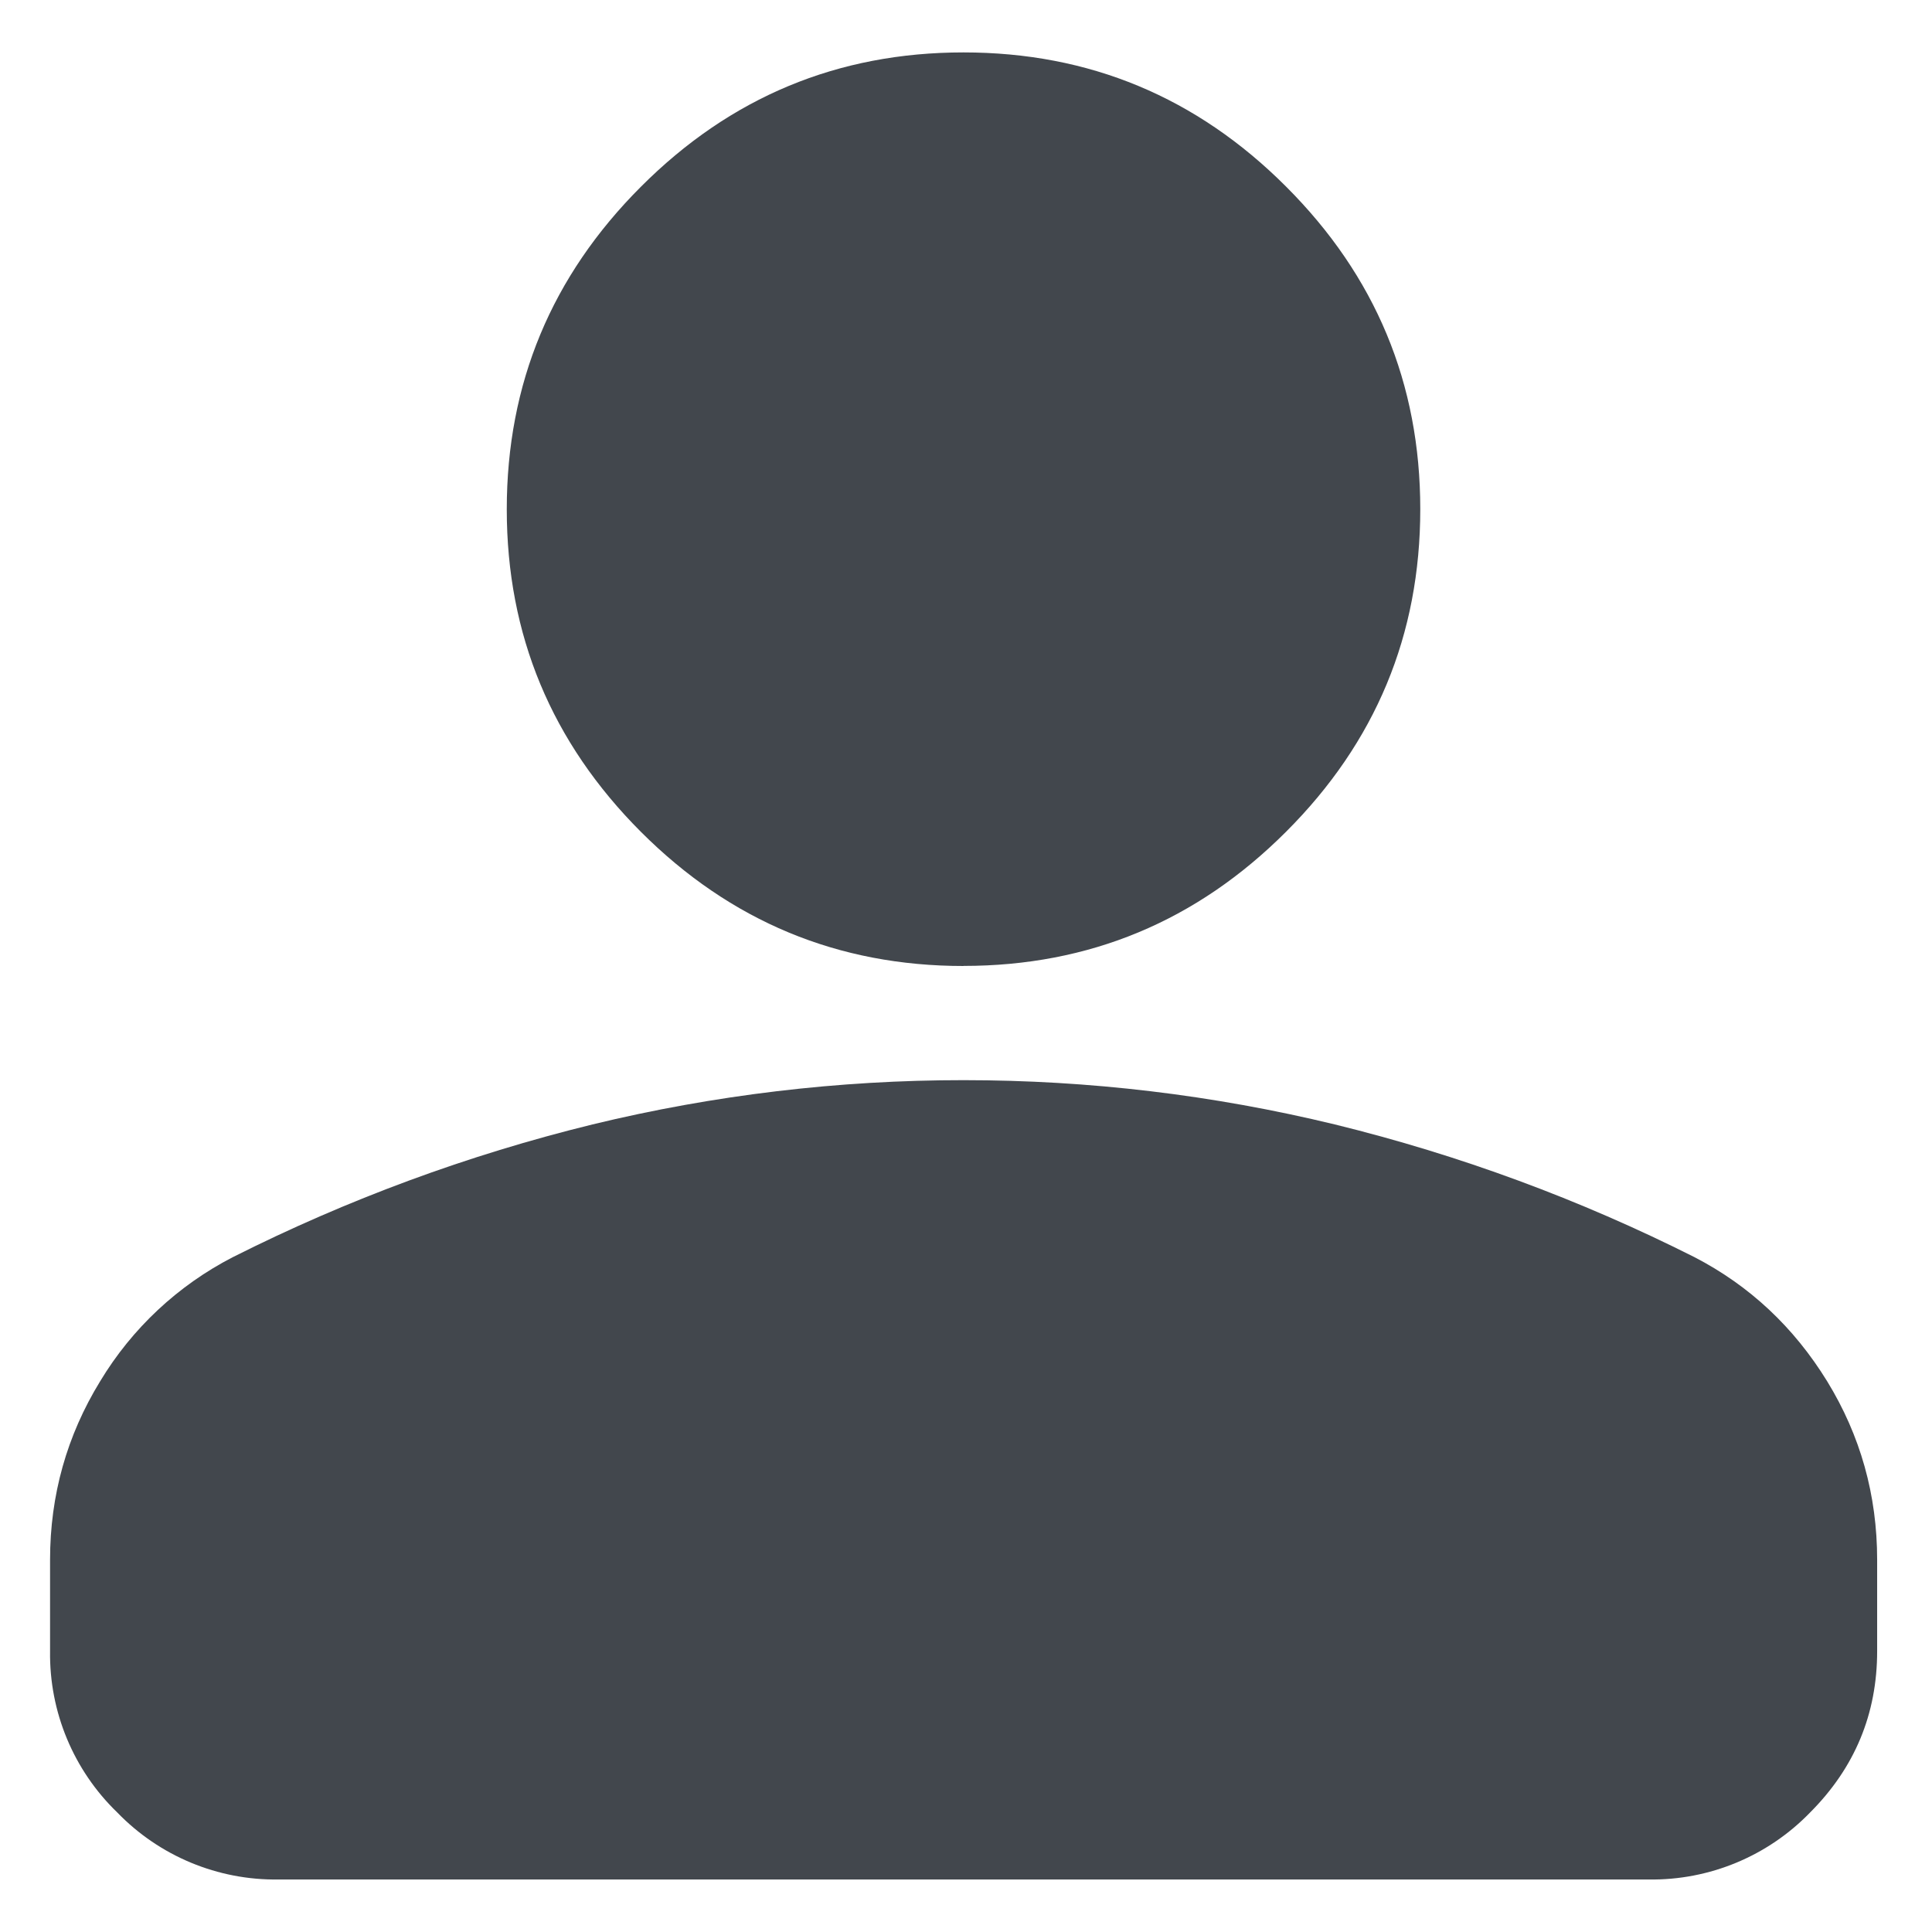
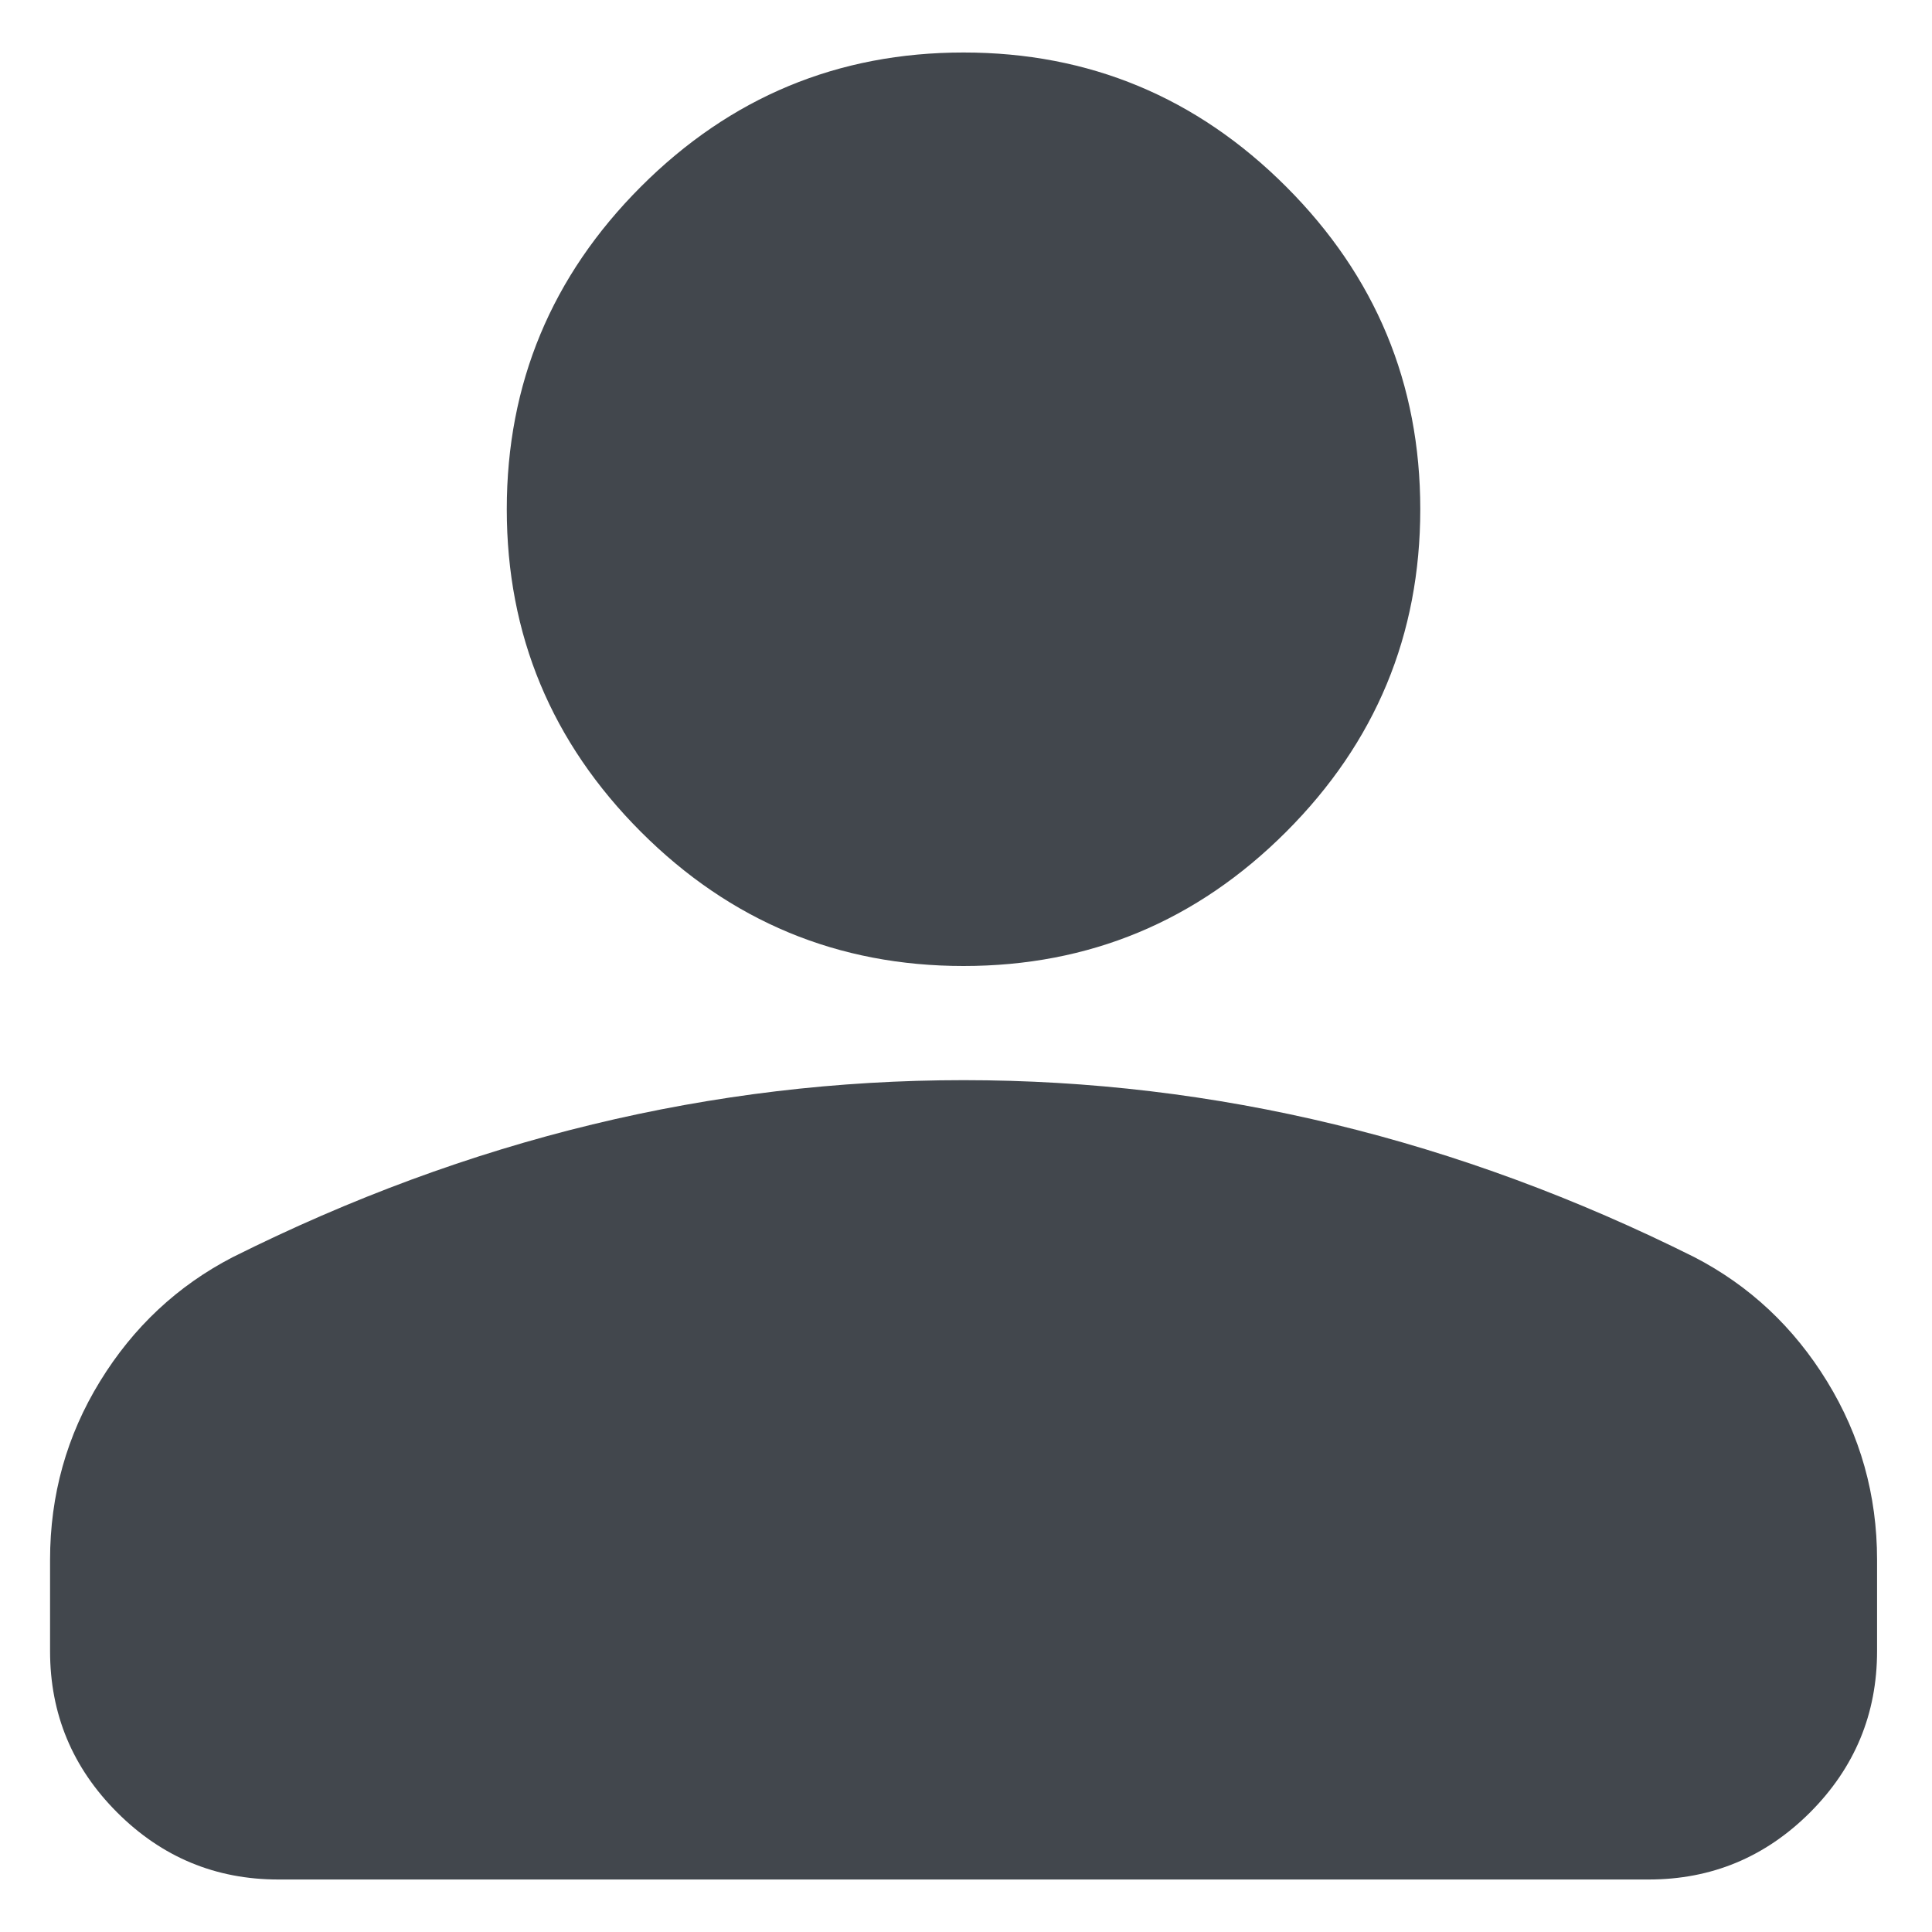
- <svg xmlns="http://www.w3.org/2000/svg" width="23" height="23" fill="none">
-   <path d="M11.47 11.5c-1.495 0-2.775-.532-3.84-1.597-1.064-1.065-1.597-2.345-1.597-3.84 0-1.496.533-2.776 1.597-3.84C8.695 1.156 9.975.624 11.47.624c1.496 0 2.776.532 3.84 1.597 1.066 1.065 1.598 2.345 1.598 3.84 0 1.496-.532 2.776-1.597 3.84-1.065 1.066-2.345 1.598-3.84 1.598zM3.315 22.375a2.617 2.617 0 01-1.919-.798 2.619 2.619 0 01-.8-1.92v-1.088c0-.77.2-1.479.596-2.125a3.962 3.962 0 011.58-1.478 20.21 20.21 0 014.282-1.58 18.708 18.708 0 014.418-.527c1.495 0 2.968.176 4.418.527a20.21 20.21 0 014.282 1.58c.657.34 1.183.833 1.58 1.478.396.646.595 1.354.595 2.125v1.087c0 .748-.266 1.388-.798 1.921a2.621 2.621 0 01-1.921.798H3.314z" fill="#42474D" />
+ <svg xmlns="http://www.w3.org/2000/svg" width="23" height="23" viewBox="0 0 23 23" fill="none">
+   <path d="M11.471 11.5C9.975 11.5 8.695 10.968 7.63 9.903C6.566 8.838 6.033 7.558 6.033 6.062C6.033 4.567 6.566 3.287 7.63 2.222C8.695 1.157 9.975 0.625 11.471 0.625C12.966 0.625 14.246 1.157 15.311 2.222C16.376 3.287 16.908 4.567 16.908 6.062C16.908 7.558 16.376 8.838 15.311 9.903C14.246 10.968 12.966 11.5 11.471 11.5ZM3.314 22.375C2.567 22.375 1.927 22.109 1.395 21.577C0.862 21.044 0.596 20.404 0.596 19.656V18.569C0.596 17.798 0.794 17.09 1.191 16.444C1.587 15.799 2.114 15.306 2.771 14.966C4.175 14.264 5.603 13.737 7.053 13.386C8.503 13.035 9.975 12.859 11.471 12.859C12.966 12.859 14.439 13.035 15.889 13.386C17.339 13.737 18.766 14.264 20.171 14.966C20.828 15.306 21.354 15.799 21.75 16.444C22.147 17.09 22.346 17.798 22.346 18.569V19.656C22.346 20.404 22.08 21.044 21.548 21.577C21.015 22.109 20.375 22.375 19.627 22.375H3.314Z" fill="#42474D" />
</svg>
